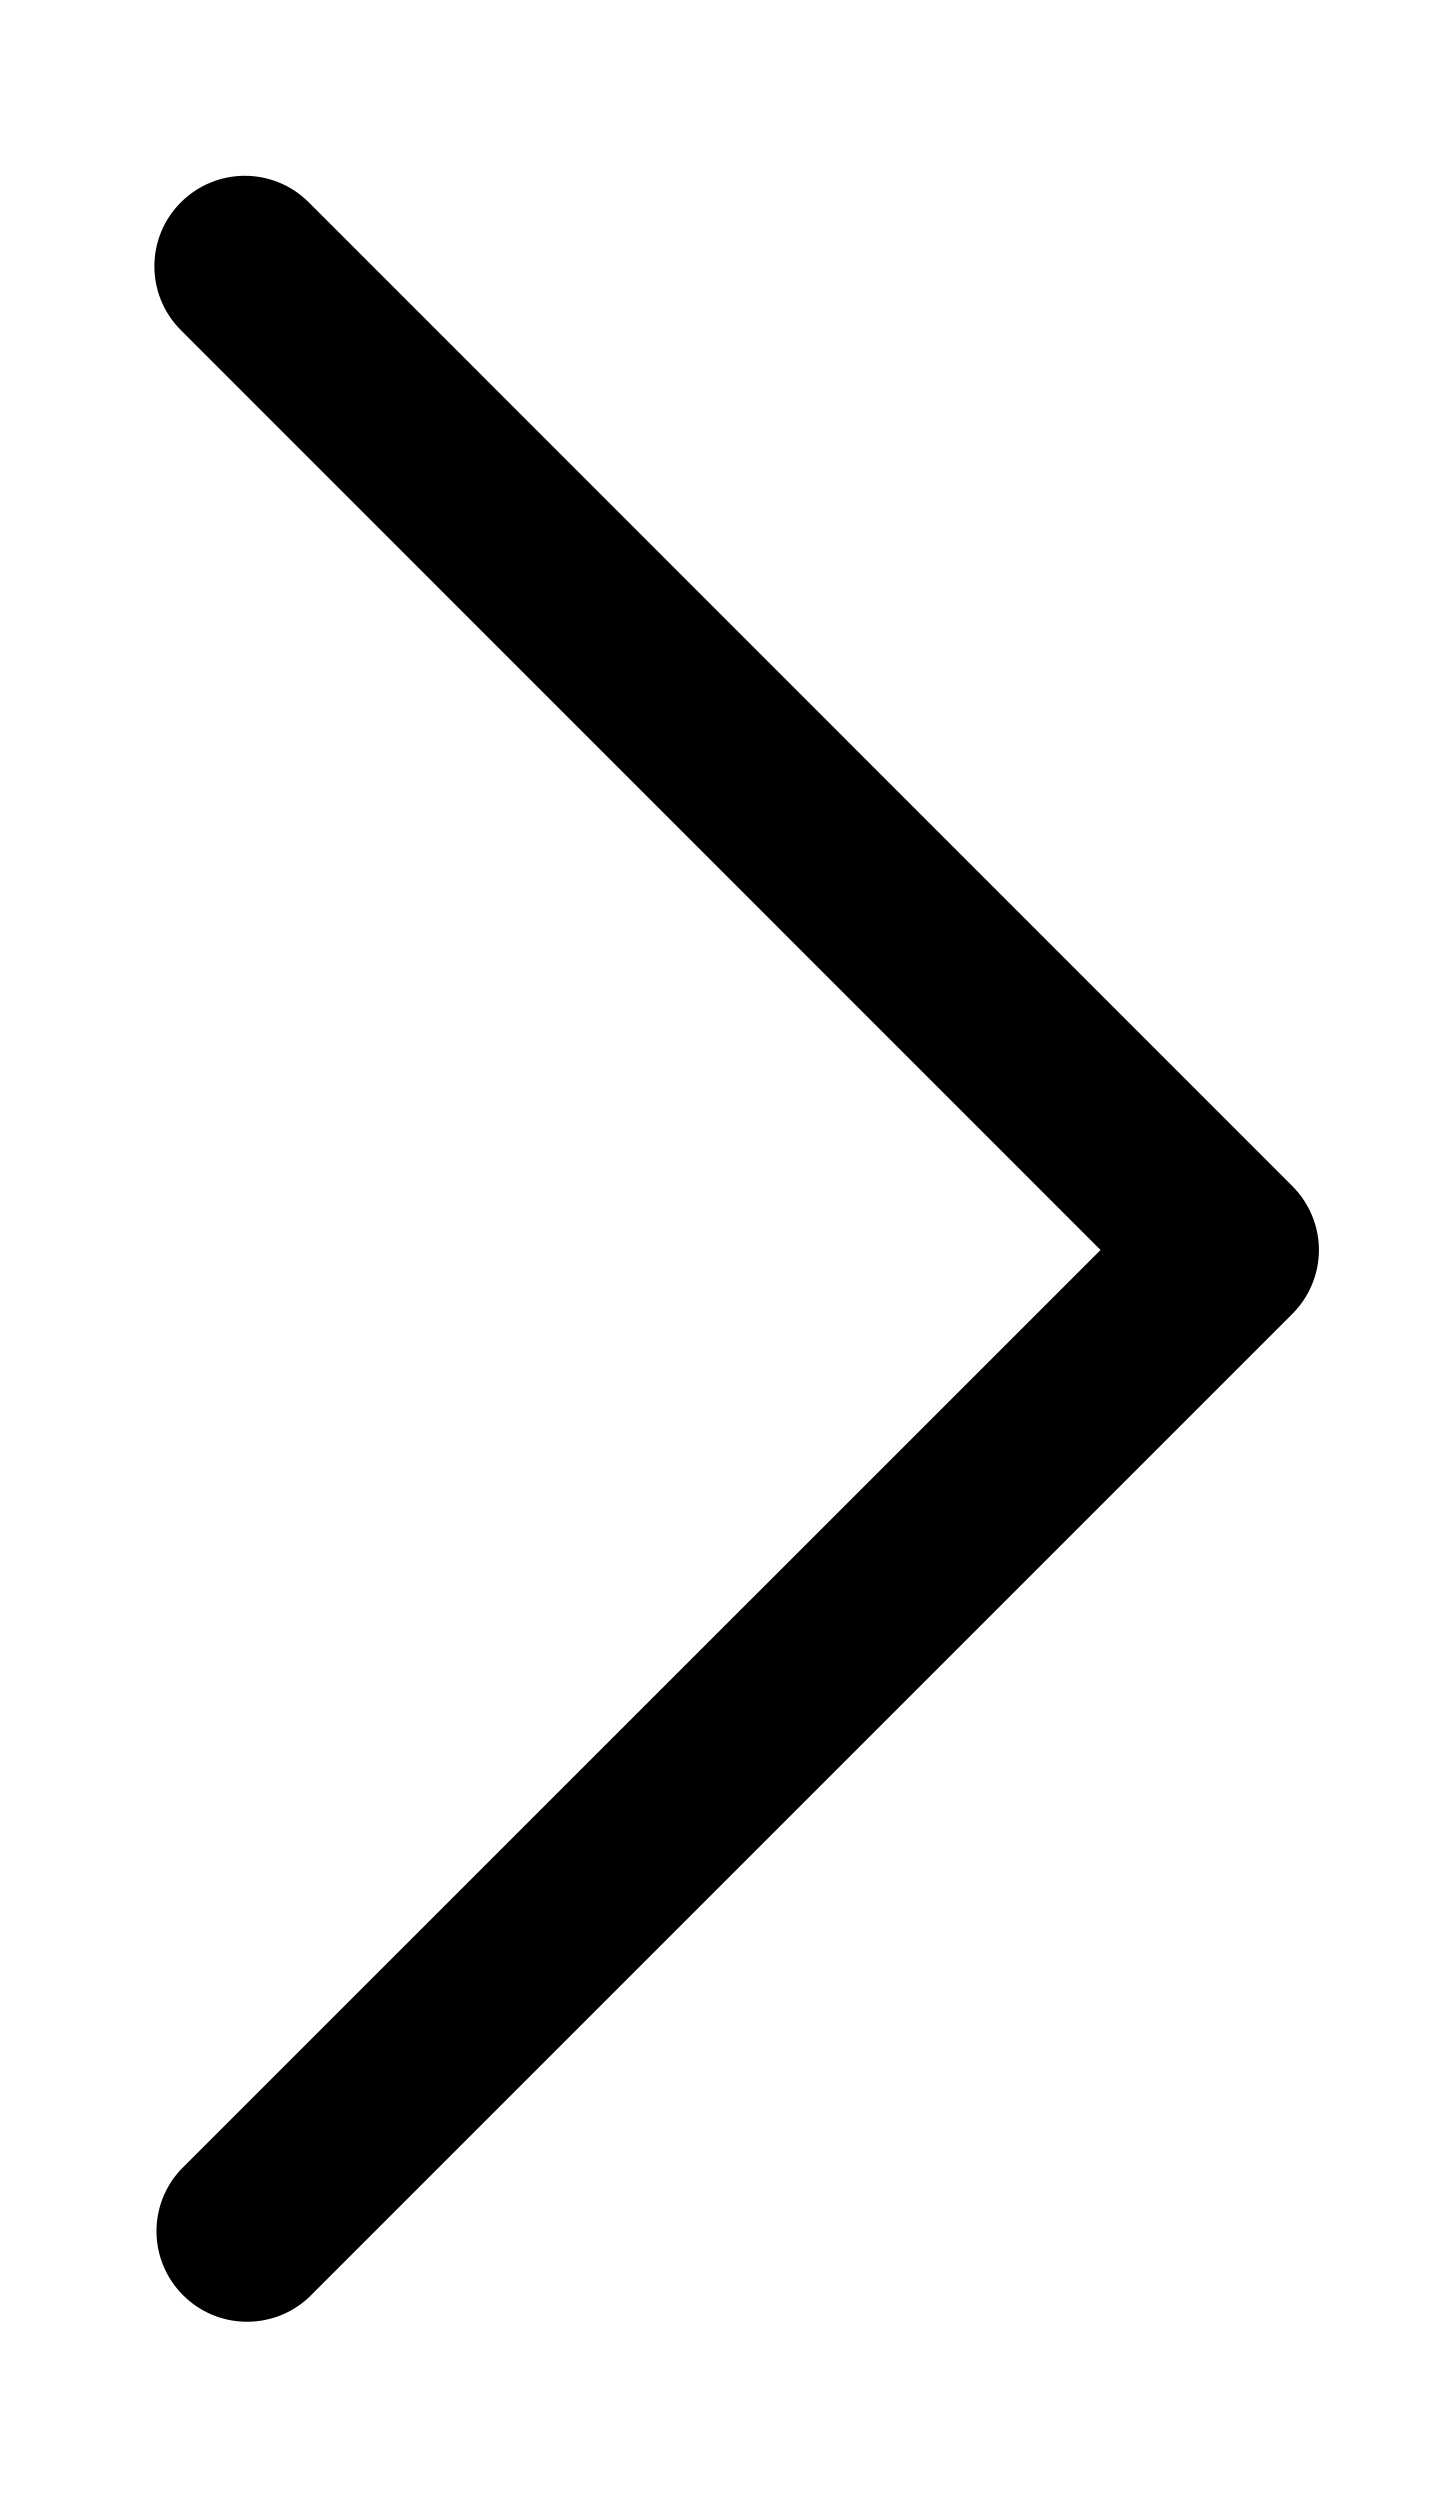
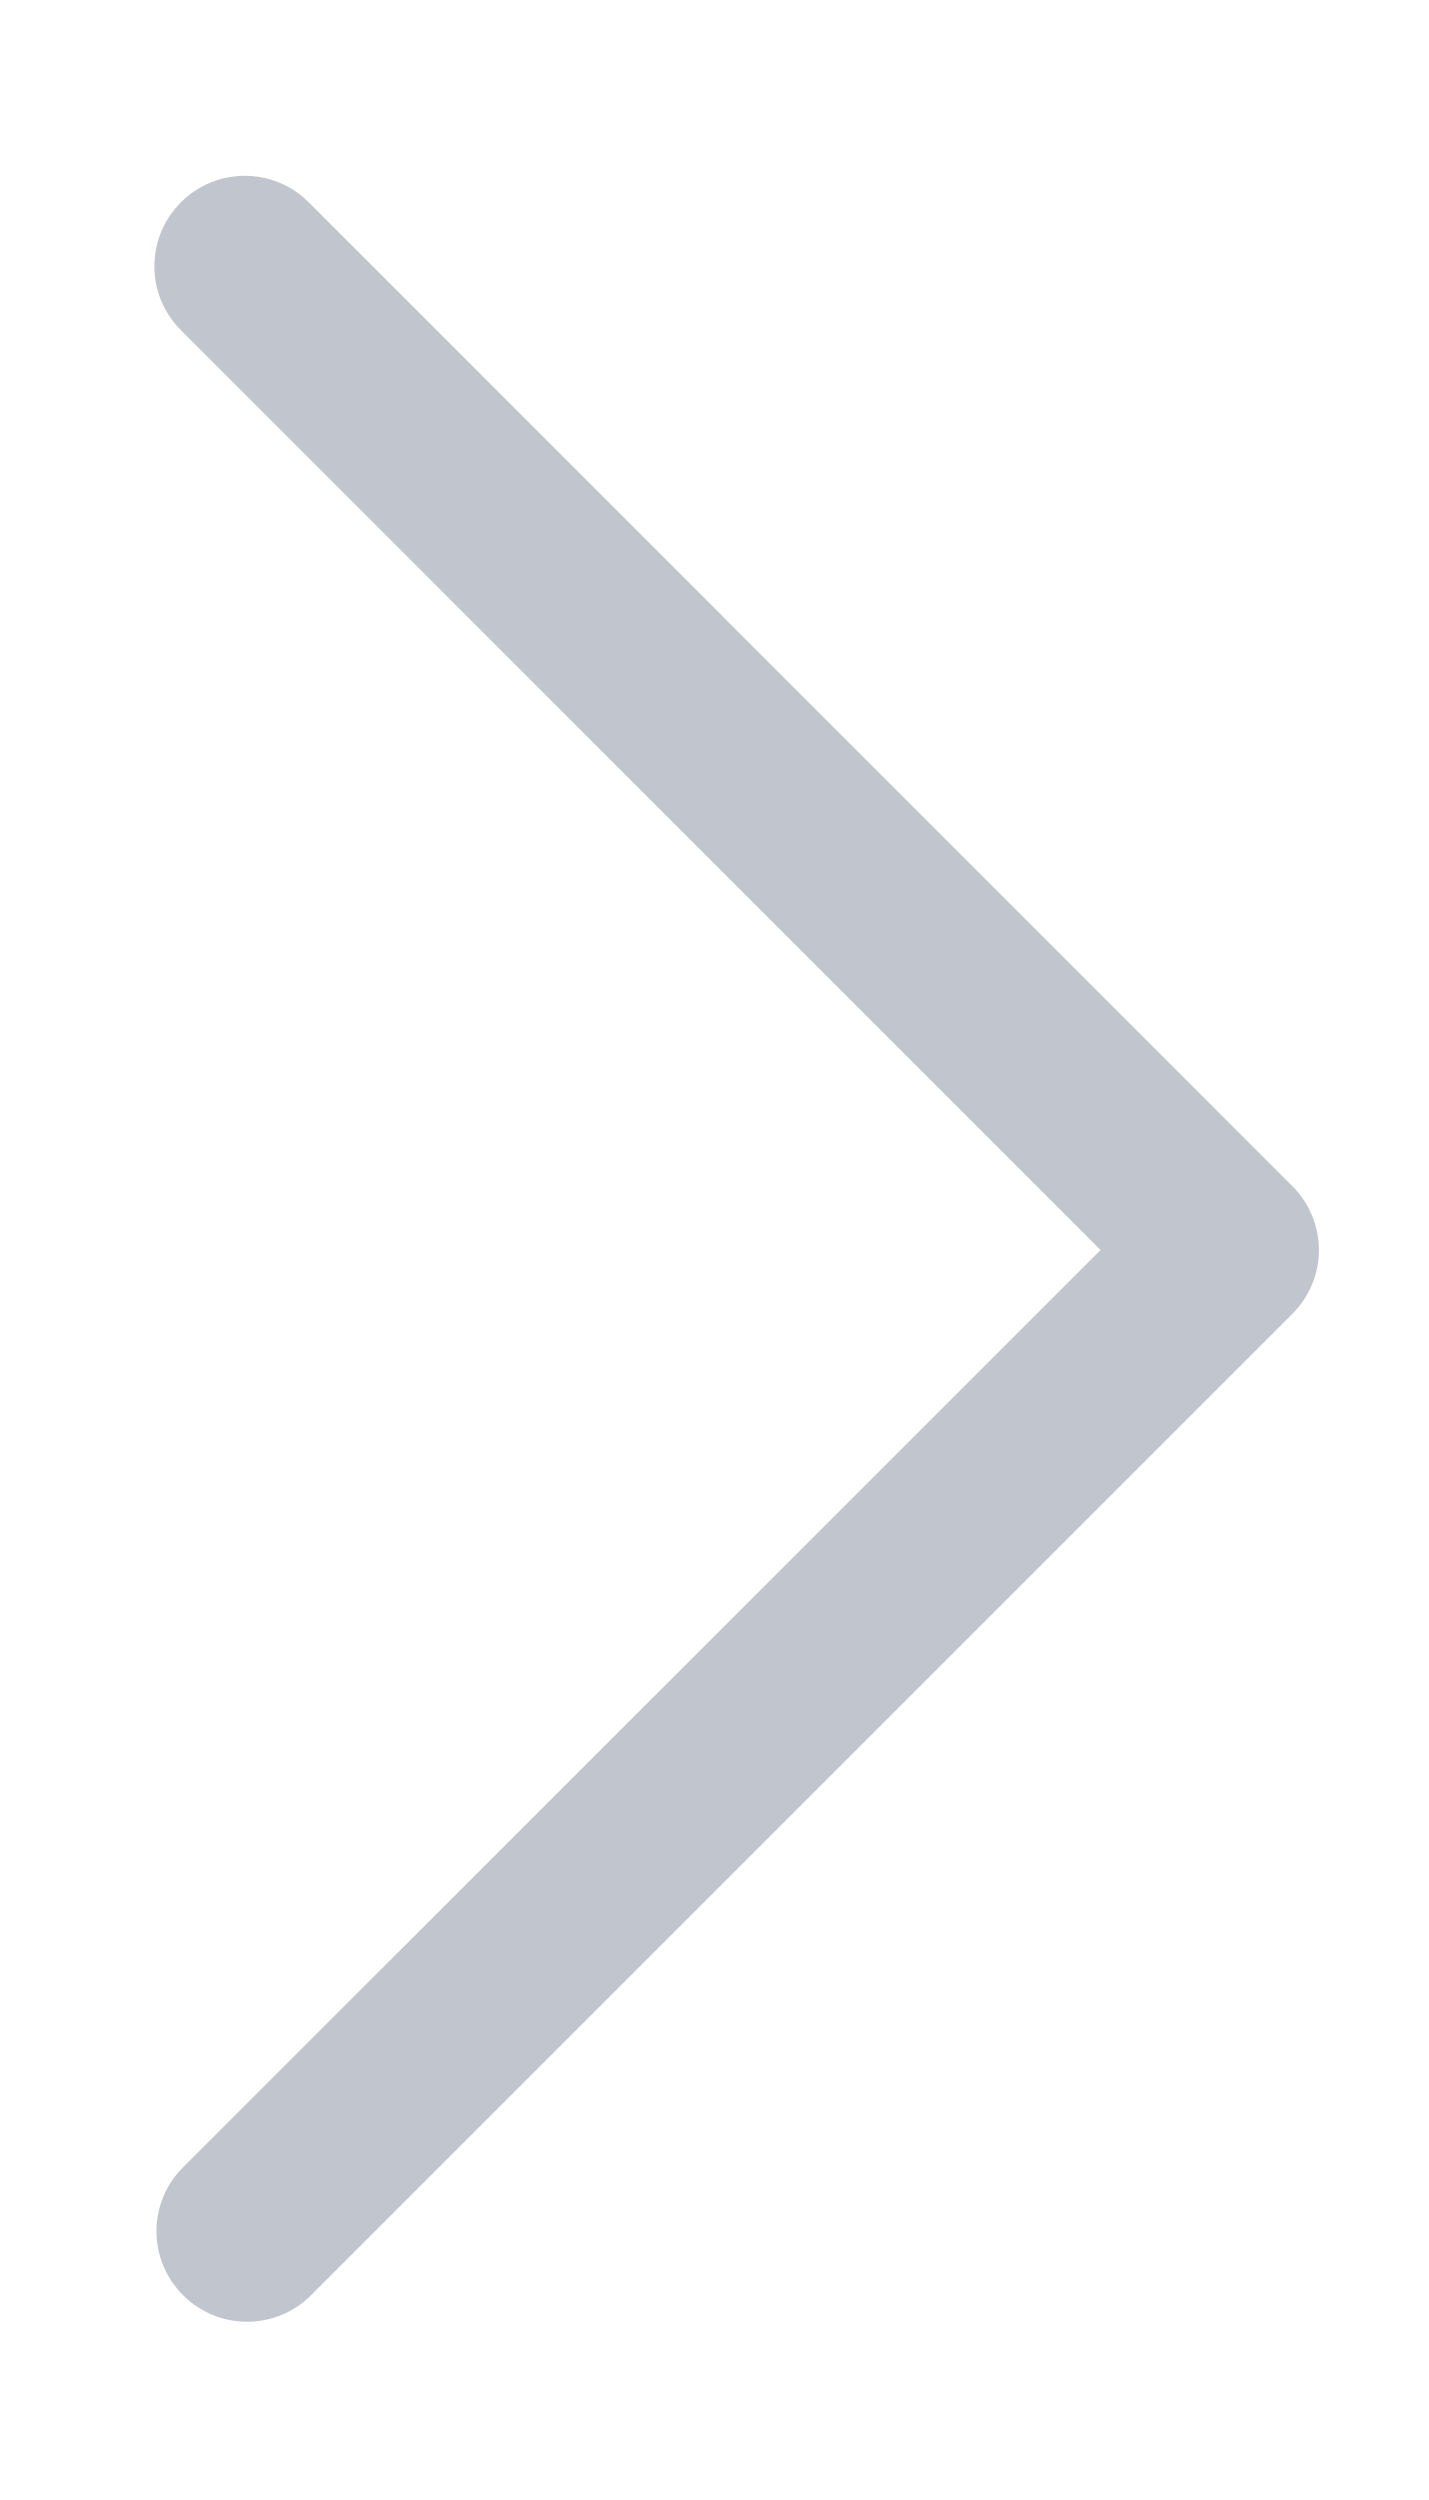
- <svg xmlns="http://www.w3.org/2000/svg" width="8" height="14" viewBox="0 0 8 14" fill="none">
-   <path d="M7.237 6.642L1.729 1.133C1.531 0.935 1.211 0.935 1.013 1.133C0.815 1.331 0.815 1.651 1.013 1.849L6.163 7L1.012 12.15C0.826 12.35 0.832 12.66 1.025 12.853C1.217 13.046 1.528 13.052 1.728 12.867L7.237 7.358C7.332 7.263 7.386 7.134 7.386 7C7.386 6.866 7.332 6.737 7.237 6.642Z" fill="black" />
+ <svg xmlns="http://www.w3.org/2000/svg" width="8" height="14" viewBox="0 0 8 14" fill="#C1C6CE">
+   <path d="M7.237 6.642L1.729 1.133C1.531 0.935 1.211 0.935 1.013 1.133C0.815 1.331 0.815 1.651 1.013 1.849L6.163 7L1.012 12.15C0.826 12.35 0.832 12.66 1.025 12.853C1.217 13.046 1.528 13.052 1.728 12.867L7.237 7.358C7.332 7.263 7.386 7.134 7.386 7C7.386 6.866 7.332 6.737 7.237 6.642Z" />
</svg>
